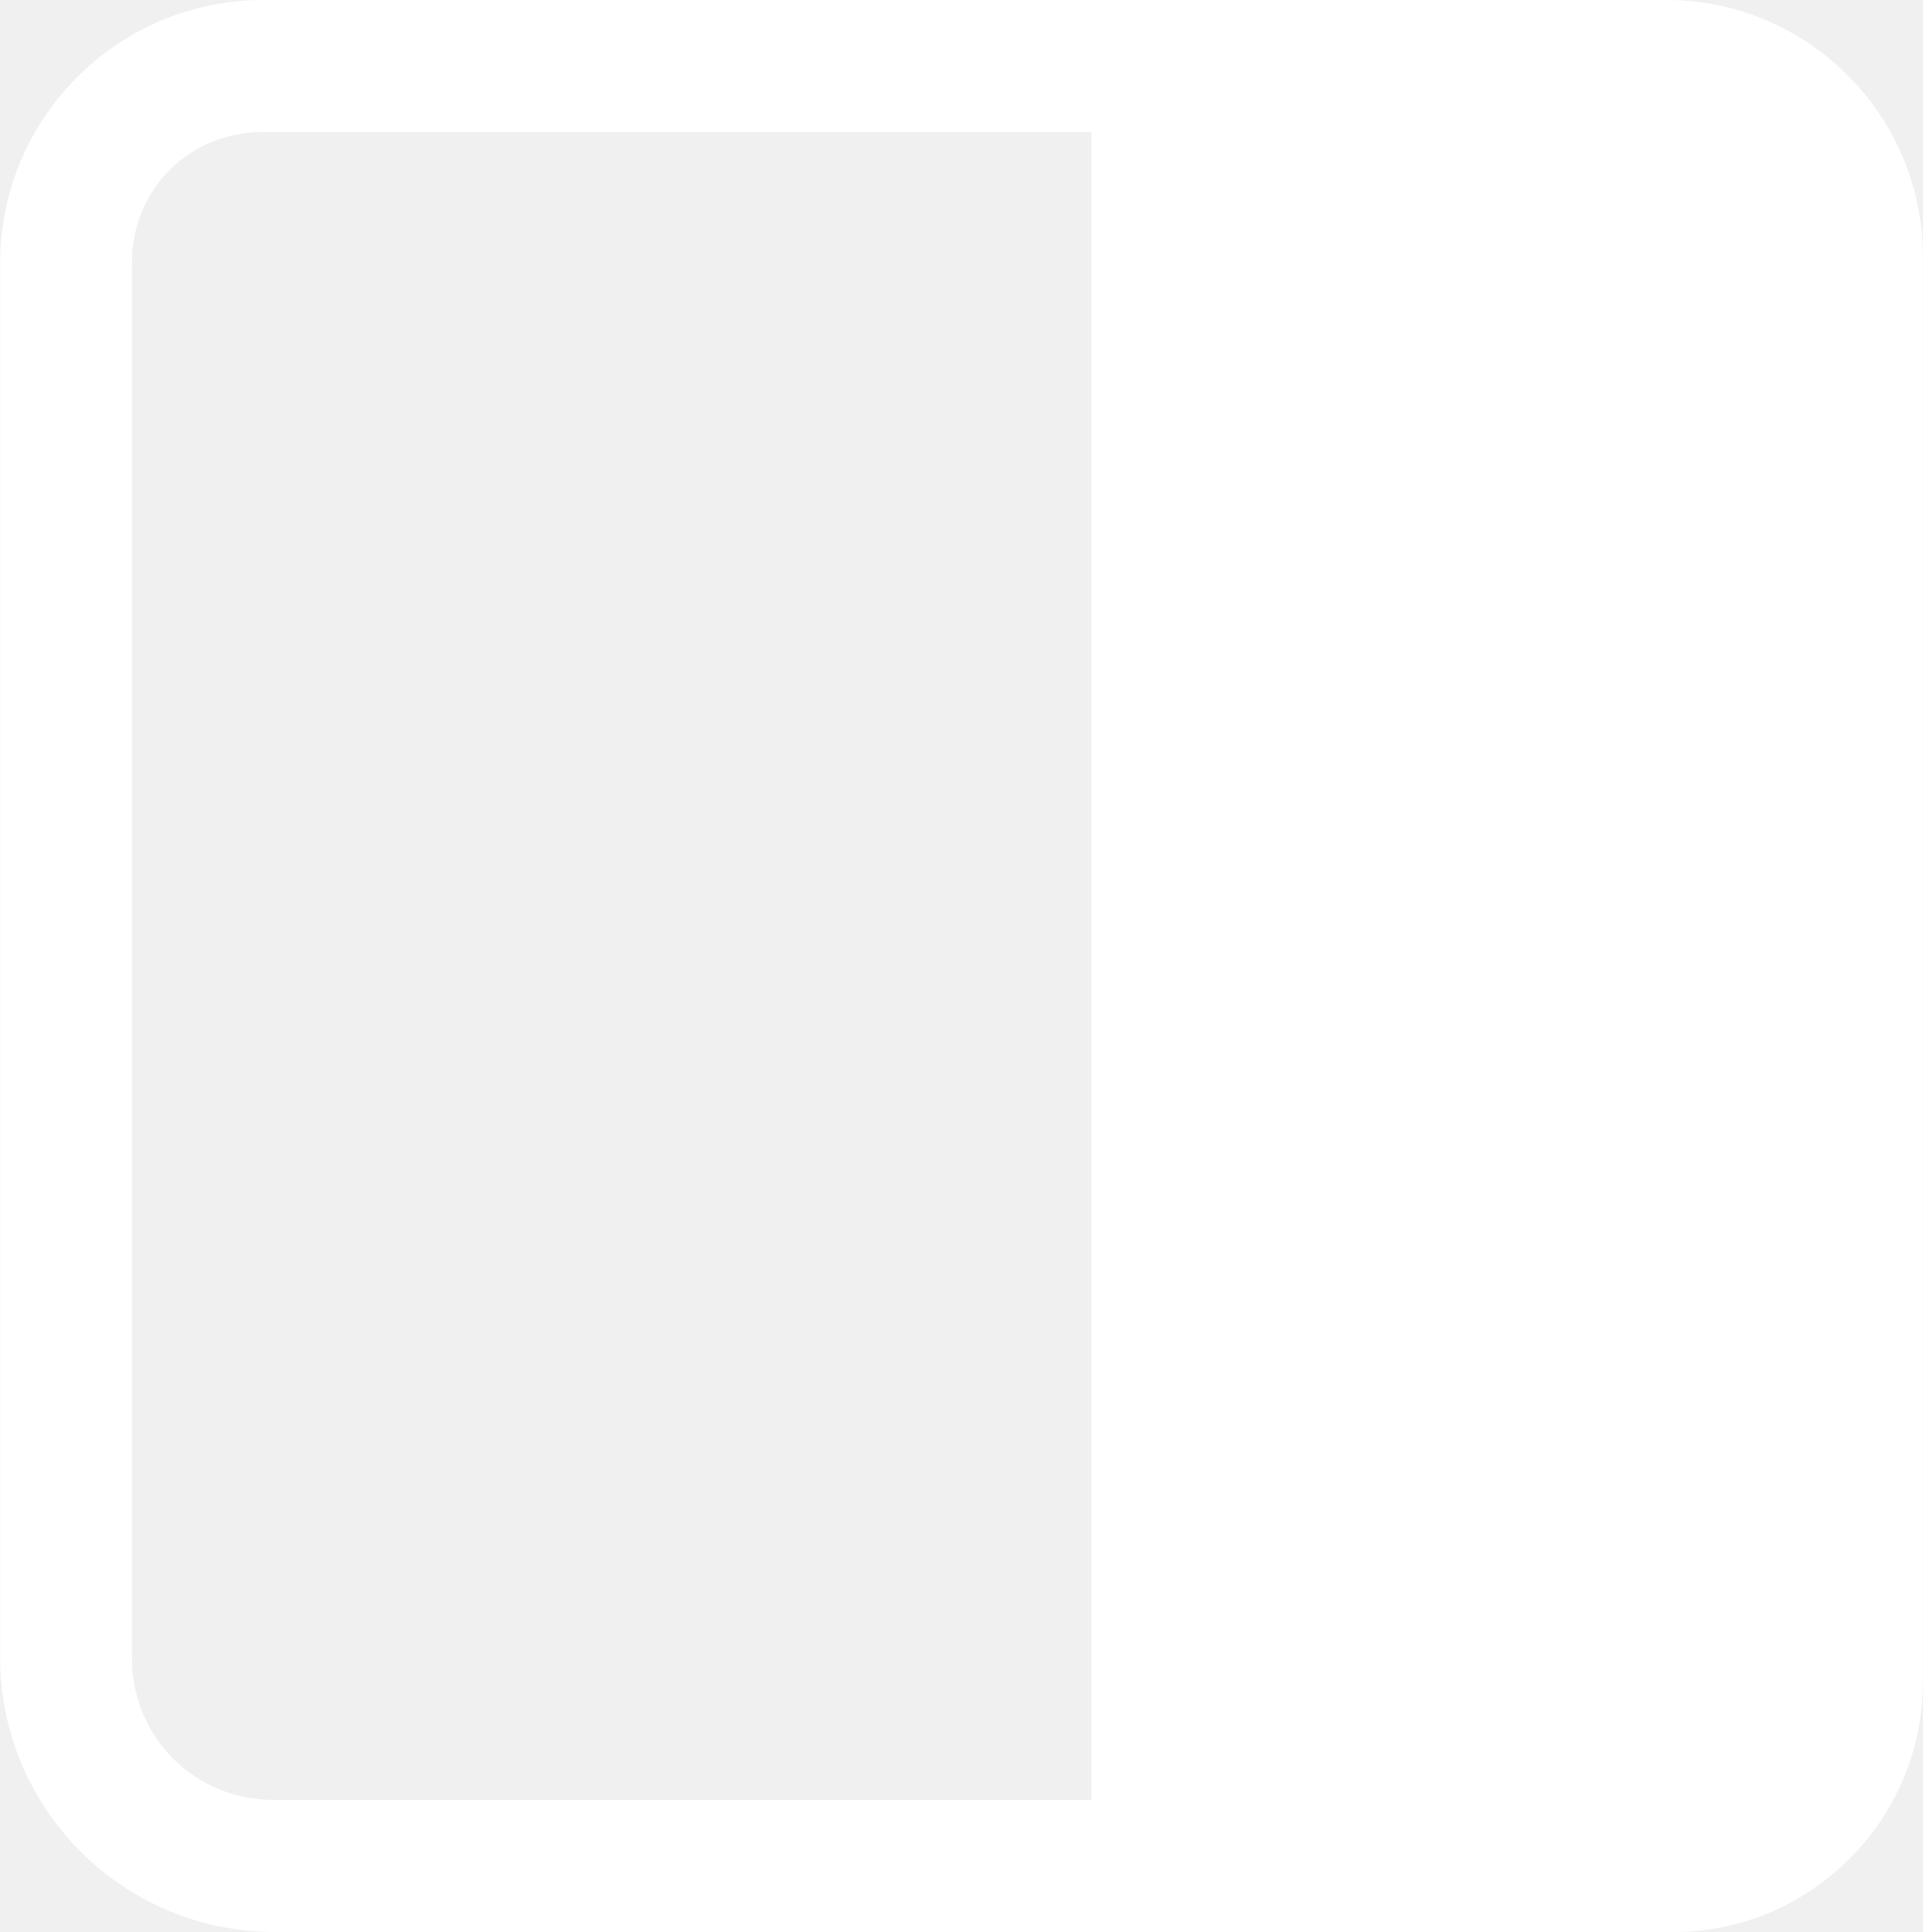
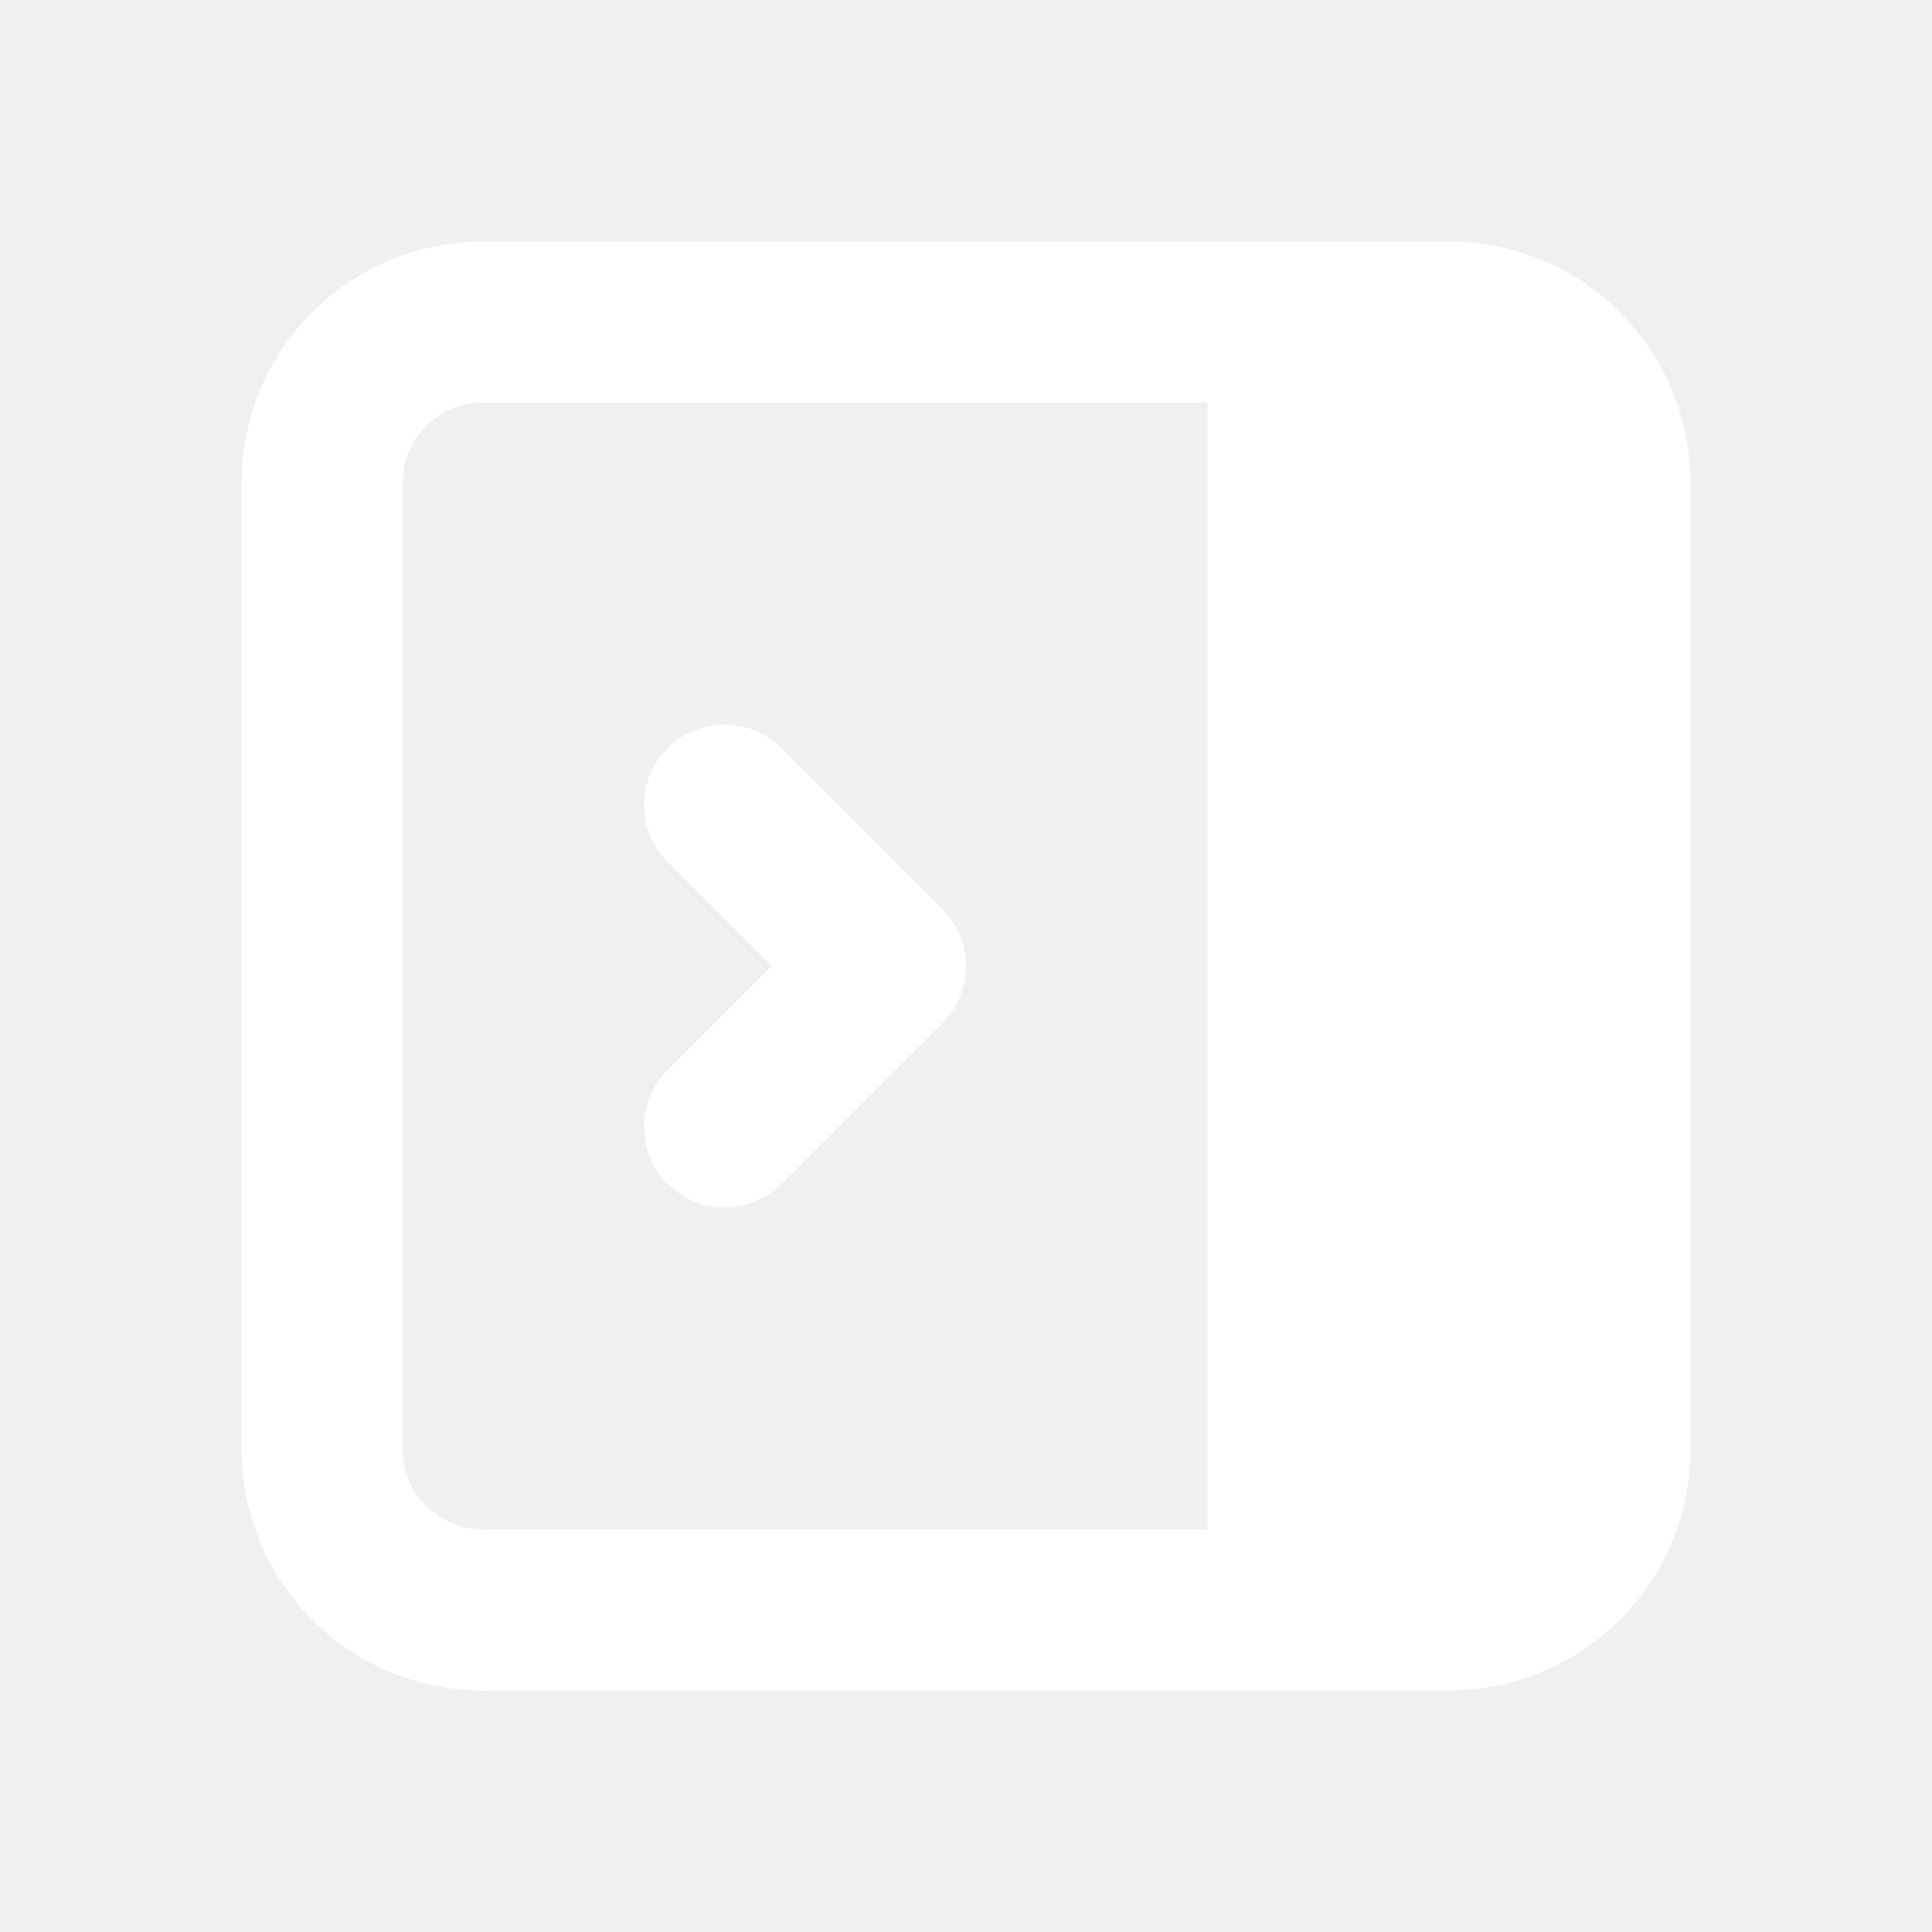
- <svg xmlns="http://www.w3.org/2000/svg" width="15.928" height="16" viewBox="0 0 15.928 16">
-   <g style="display:inline">
-     <path d="M13.88 0C15.045 0 16 .955 16 2.12v11.815C16 15.07 15.07 16 13.935 16H2.34a2.276 2.276 0 0 1-2.267-2.268V2.17A2.18 2.18 0 0 1 2.242 0ZM9.113 1.094h-6.87c-.602 0-1.078.475-1.078 1.076v11.562c0 .656.52 1.174 1.174 1.174h6.774z" style="baseline-shift:baseline;display:inline;overflow:visible;vector-effect:none;fill:#fff;fill-opacity:1;stroke-width:2.162;stroke-linecap:round;stroke-linejoin:round;stroke-miterlimit:.5;paint-order:stroke markers fill;stop-color:#000" transform="translate(-.072)" />
-   </g>
+ <svg xmlns="http://www.w3.org/2000/svg" width="24" height="24" fill="#fff" class="icon icon-tabler icons-tabler-filled icon-tabler-layout-sidebar-right-collapse" viewBox="0 0 24 24">
+   <path fill="none" d="M0 0h24v24H0z" />
+   <path d="M18 3a3 3 0 0 1 2.995 2.824L21 6v12a3 3 0 0 1-2.824 2.995L18 21H6a3 3 0 0 1-2.995-2.824L3 18V6a3 3 0 0 1 2.824-2.995L6 3zm-3 2H6a1 1 0 0 0-.993.883L5 6v12a1 1 0 0 0 .883.993L6 19h9zM9.613 9.21l.094.083 2 2a1 1 0 0 1 .083 1.32l-.083.094-2 2a1 1 0 0 1-1.497-1.32l.083-.094L9.585 12l-1.292-1.293a1 1 0 0 1-.083-1.32l.083-.094a1 1 0 0 1 1.32-.083" />
</svg>
